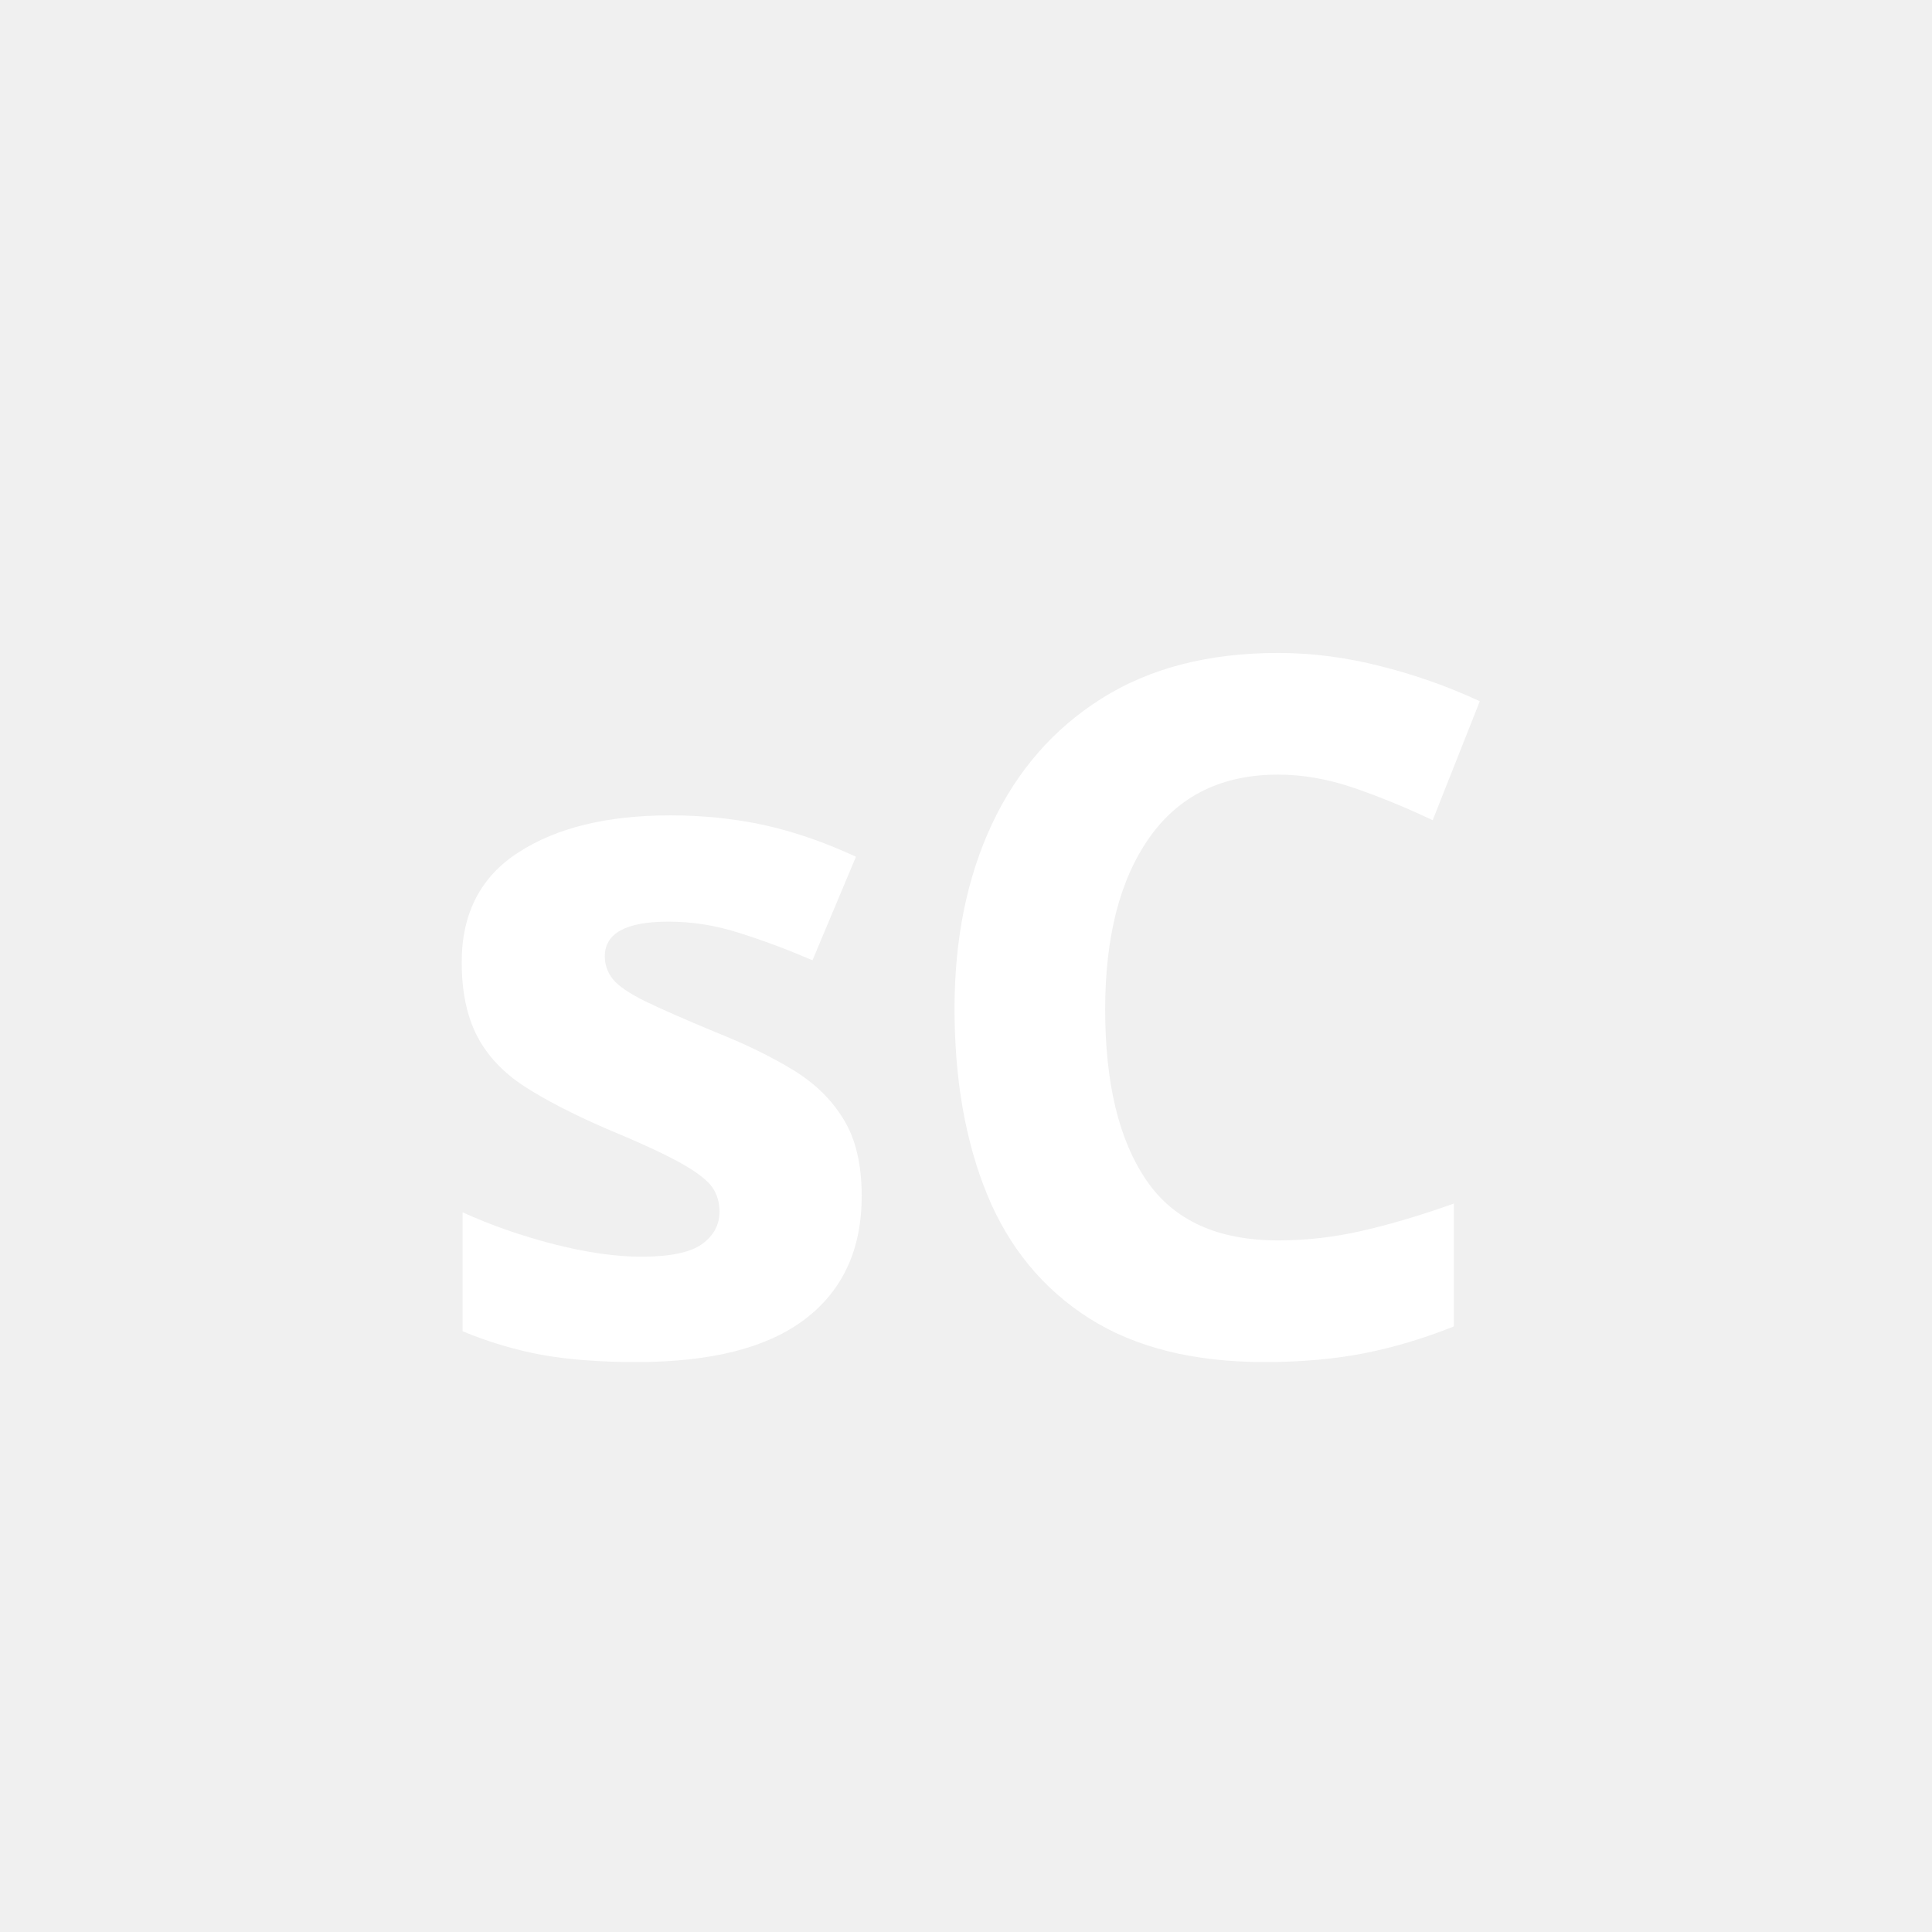
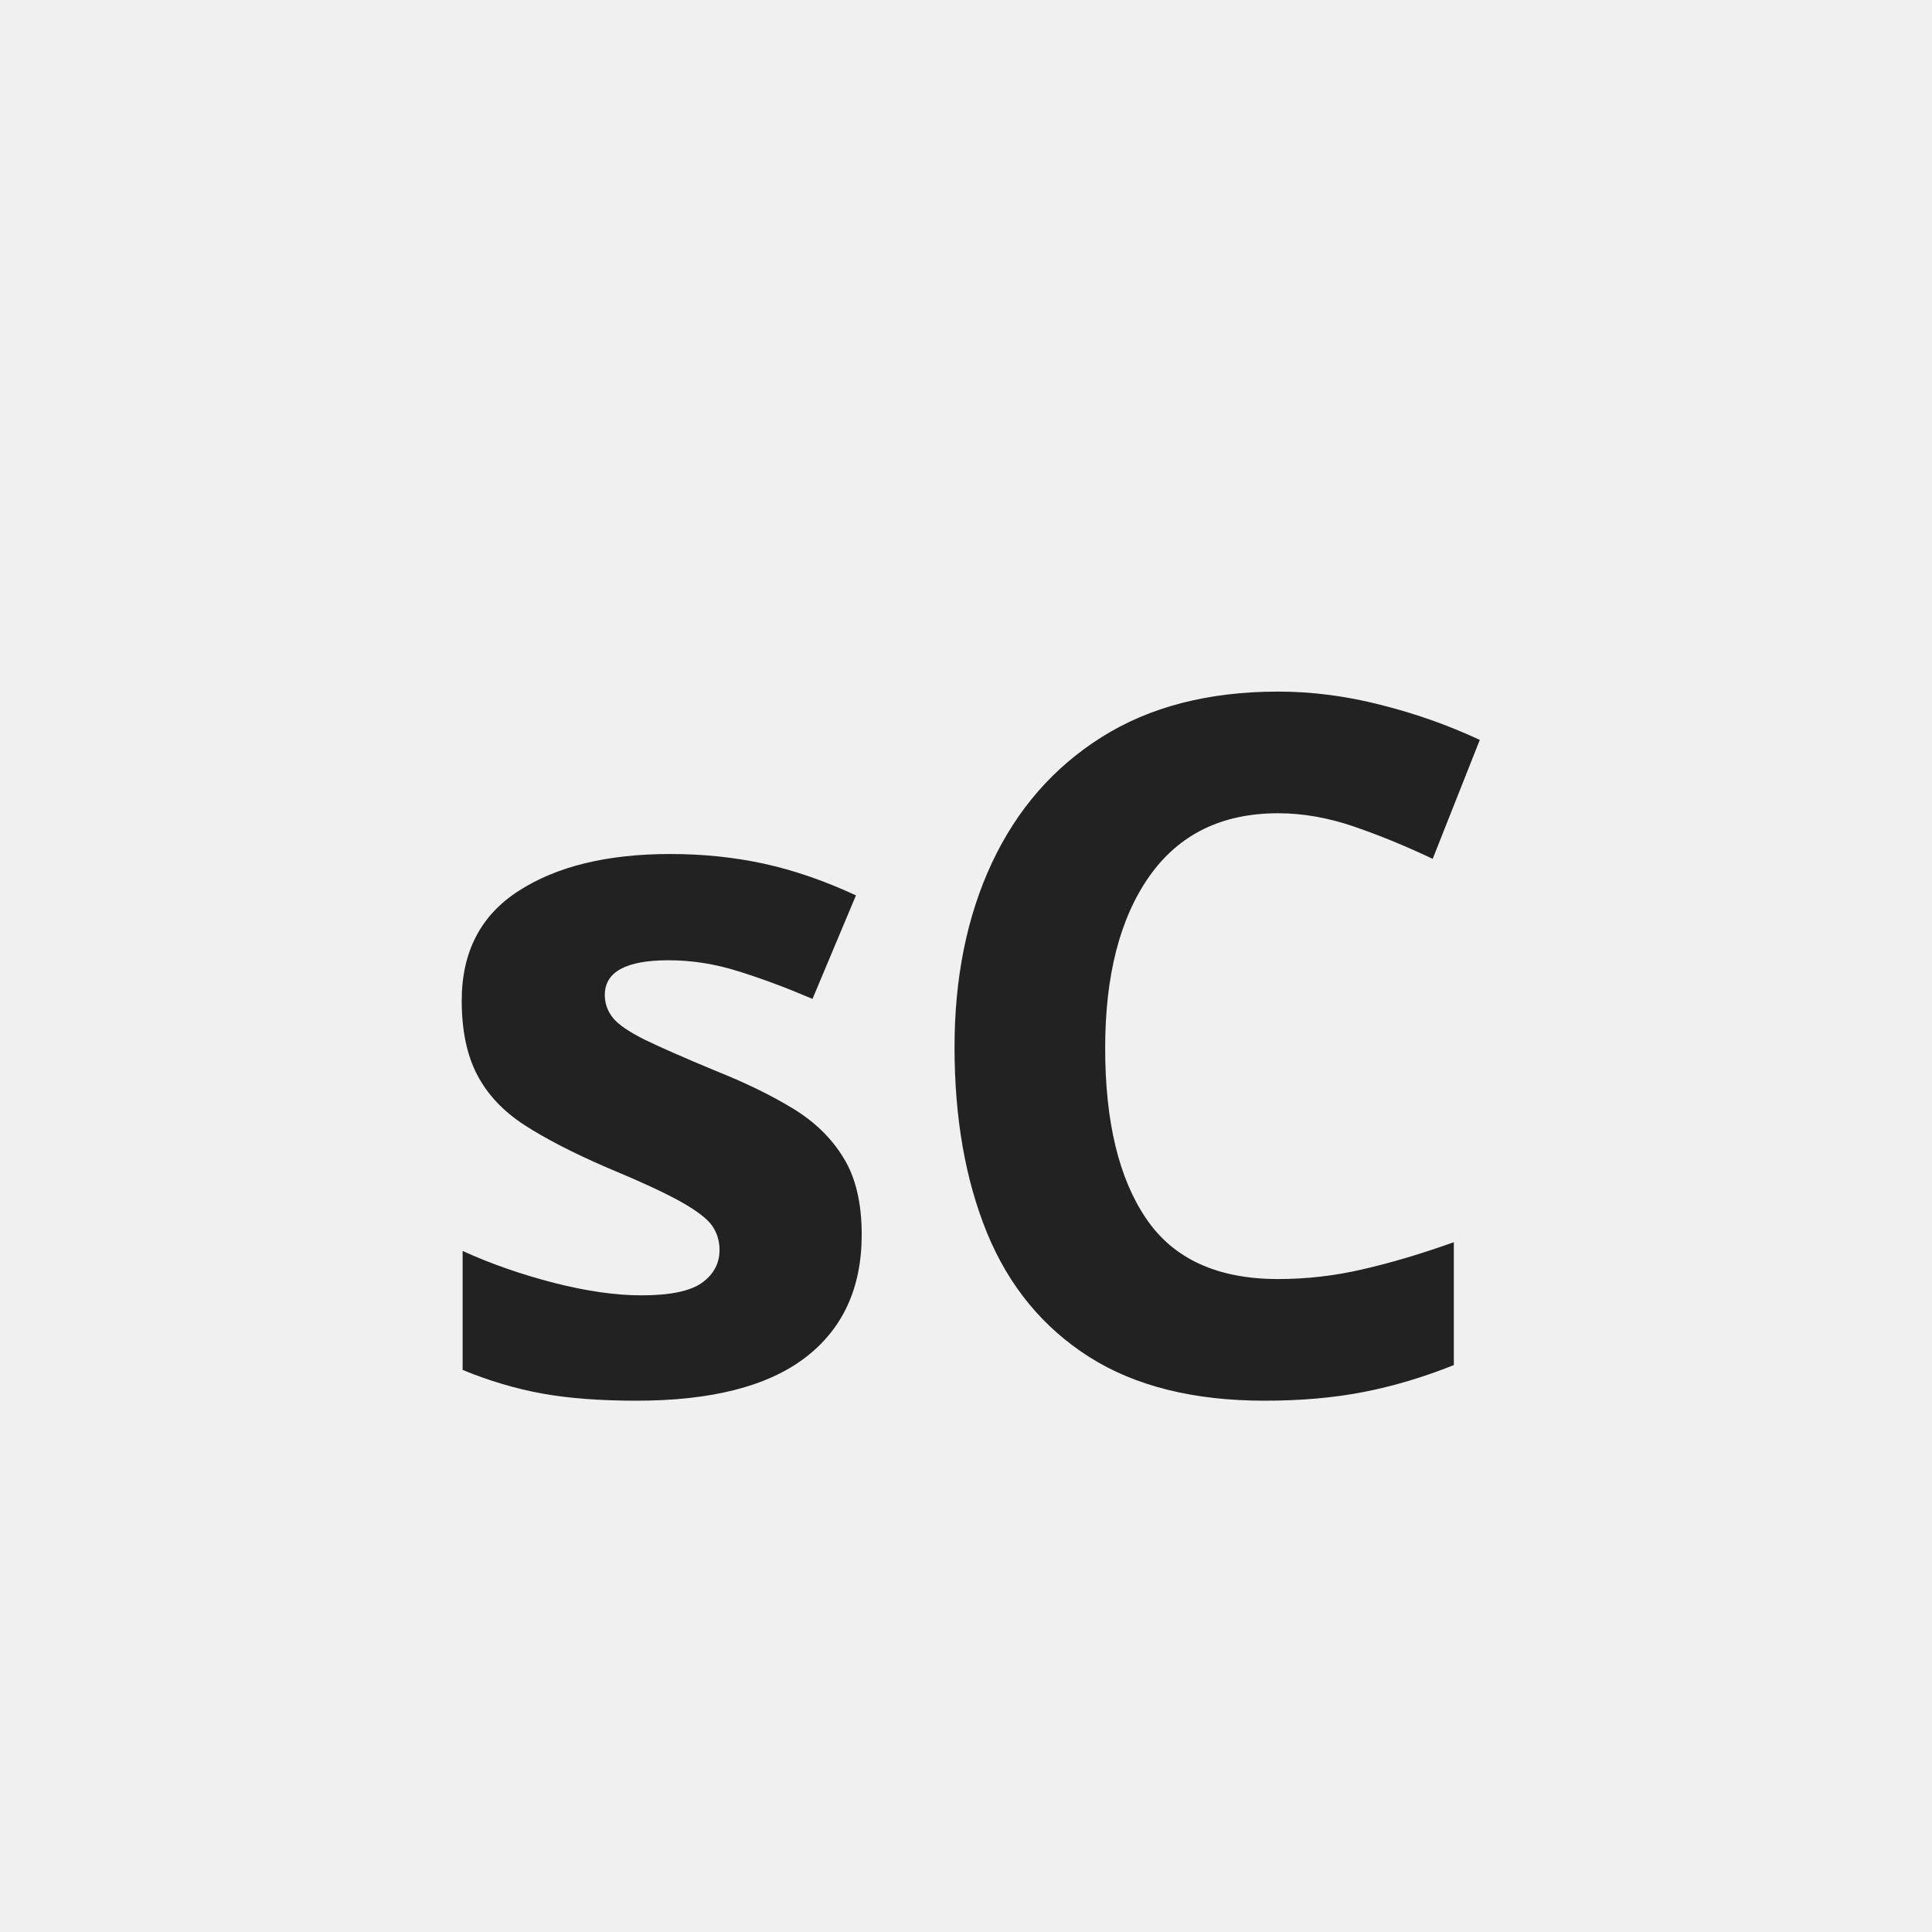
<svg xmlns="http://www.w3.org/2000/svg" viewBox="0 0 100 100">
-   <text x="50" y="70" font-family="system-ui, sans-serif" font-size="50" font-weight="bold" text-anchor="middle" fill="#ffffff">sC</text>
+   <text x="50" y="72" font-family="system-ui, sans-serif" font-size="50" font-weight="900" text-anchor="middle" fill="#222">sC</text>
</svg>
